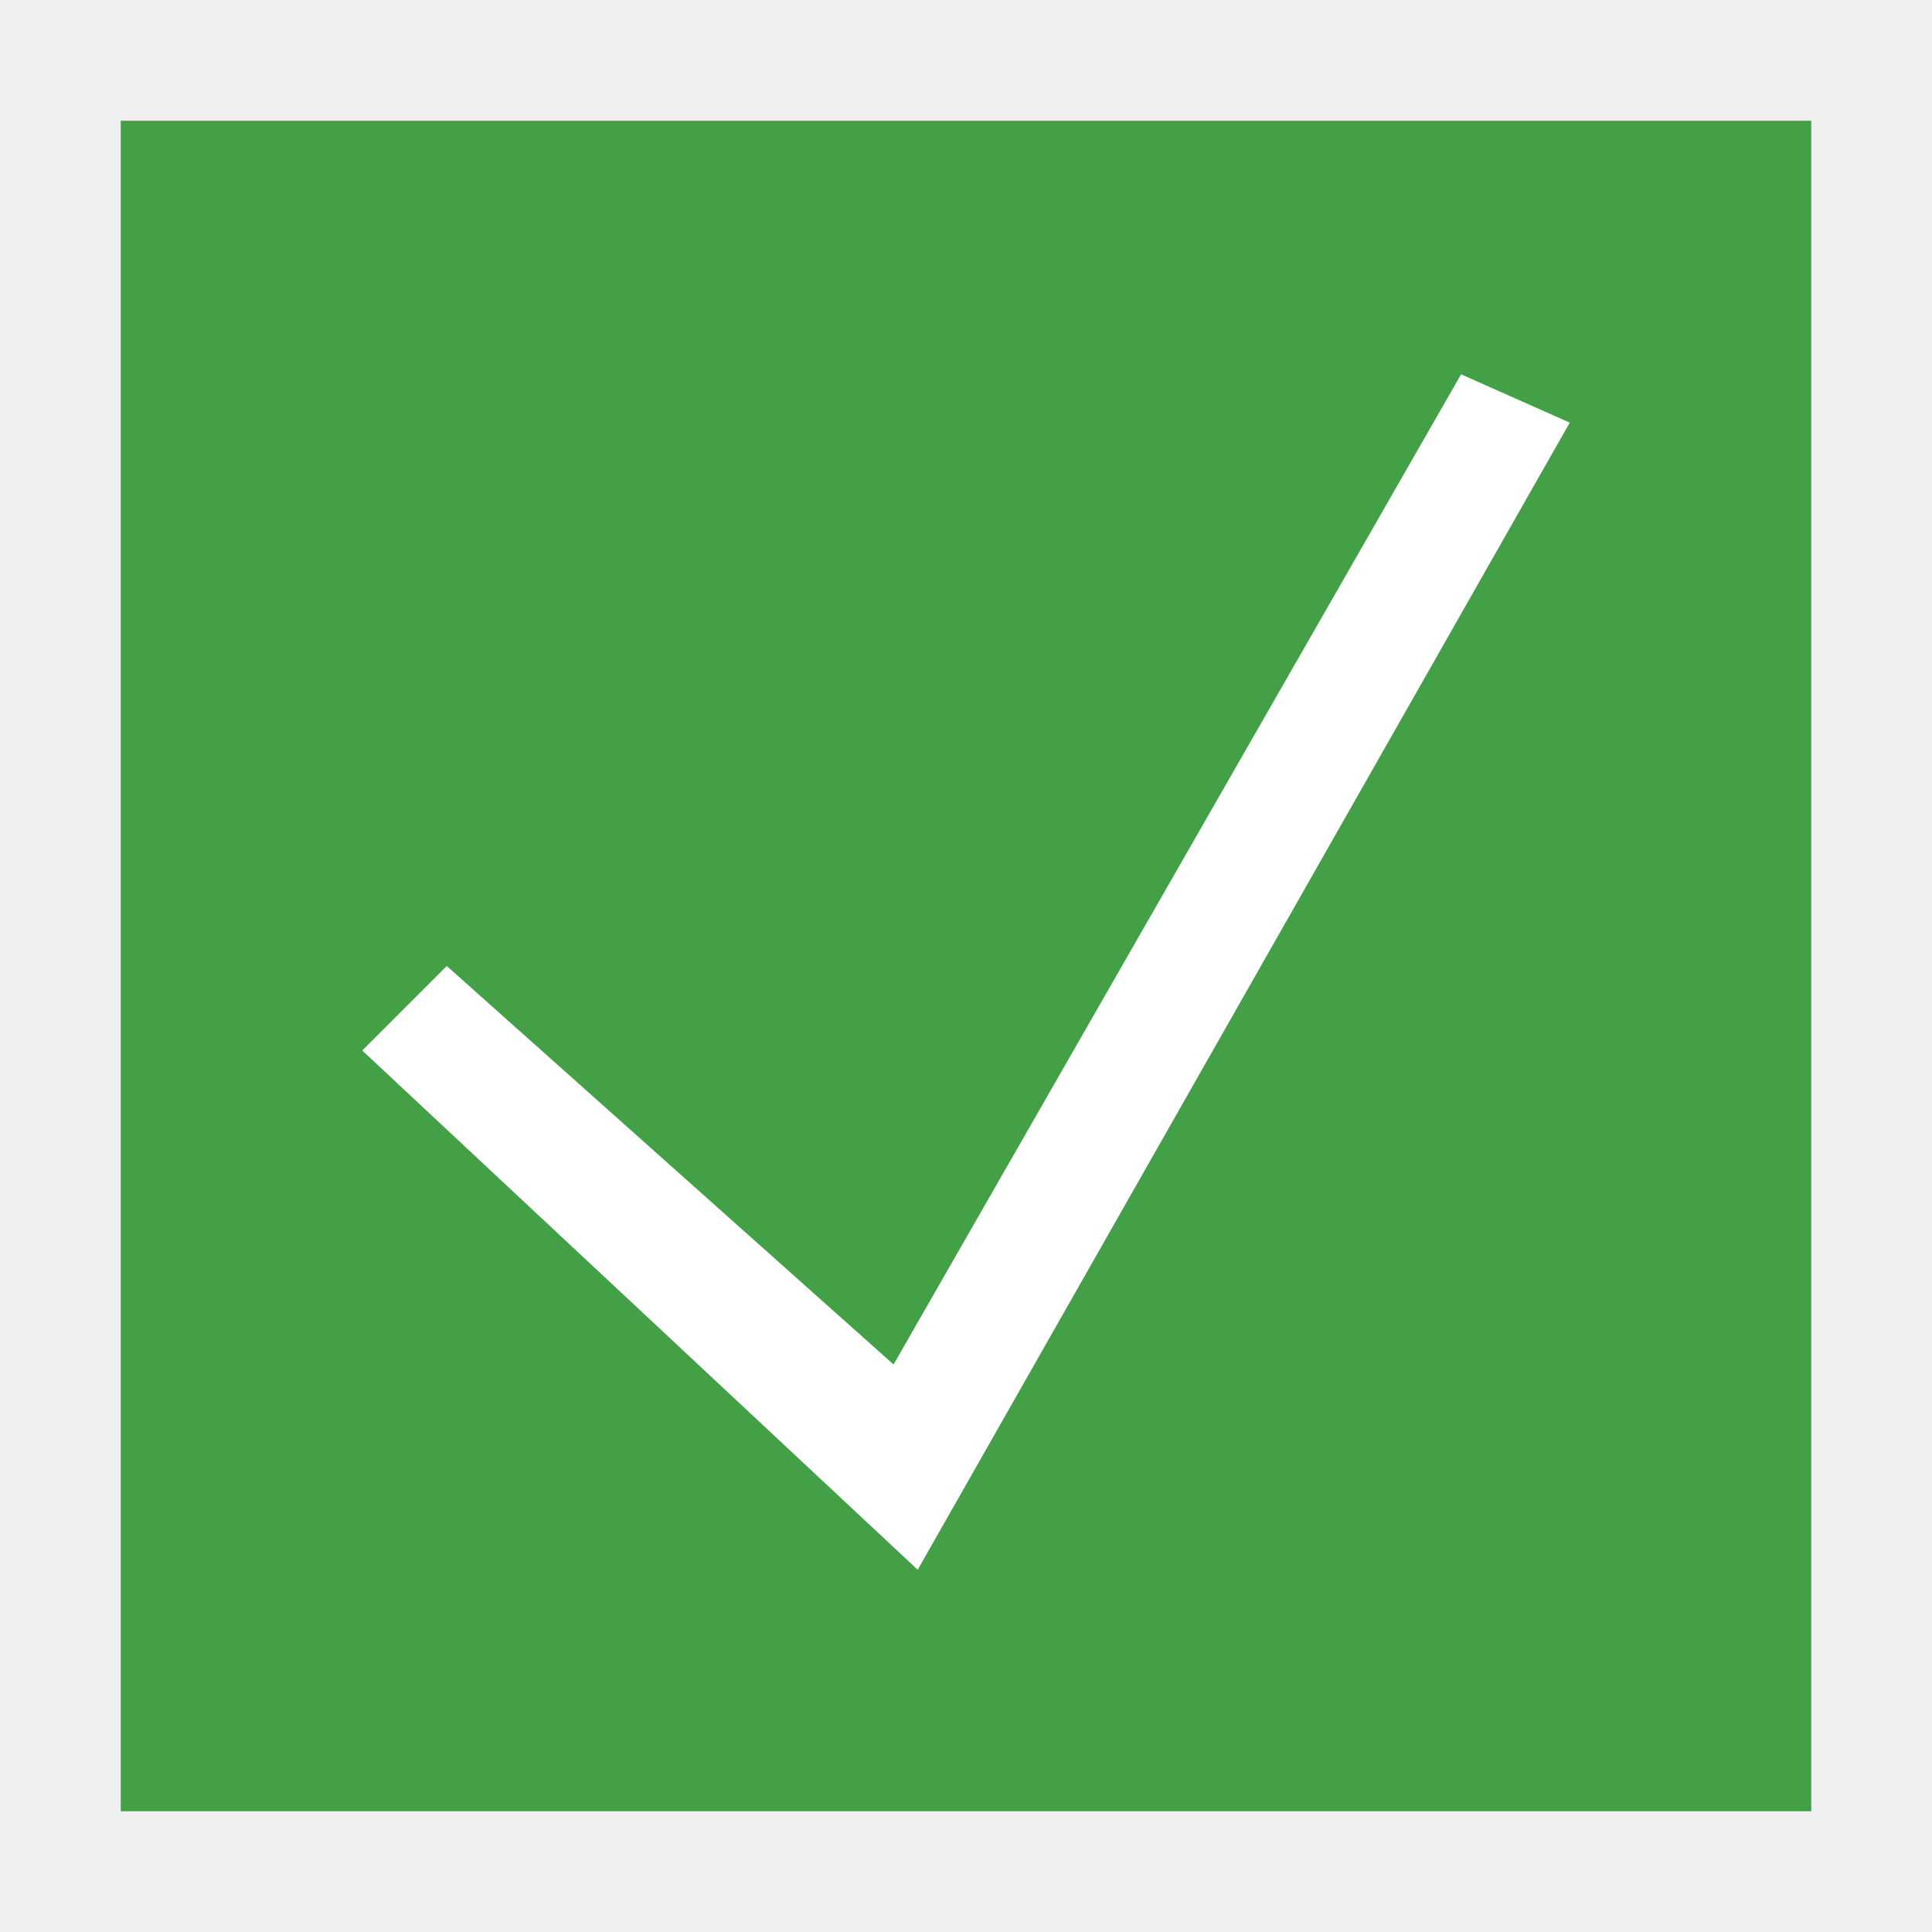
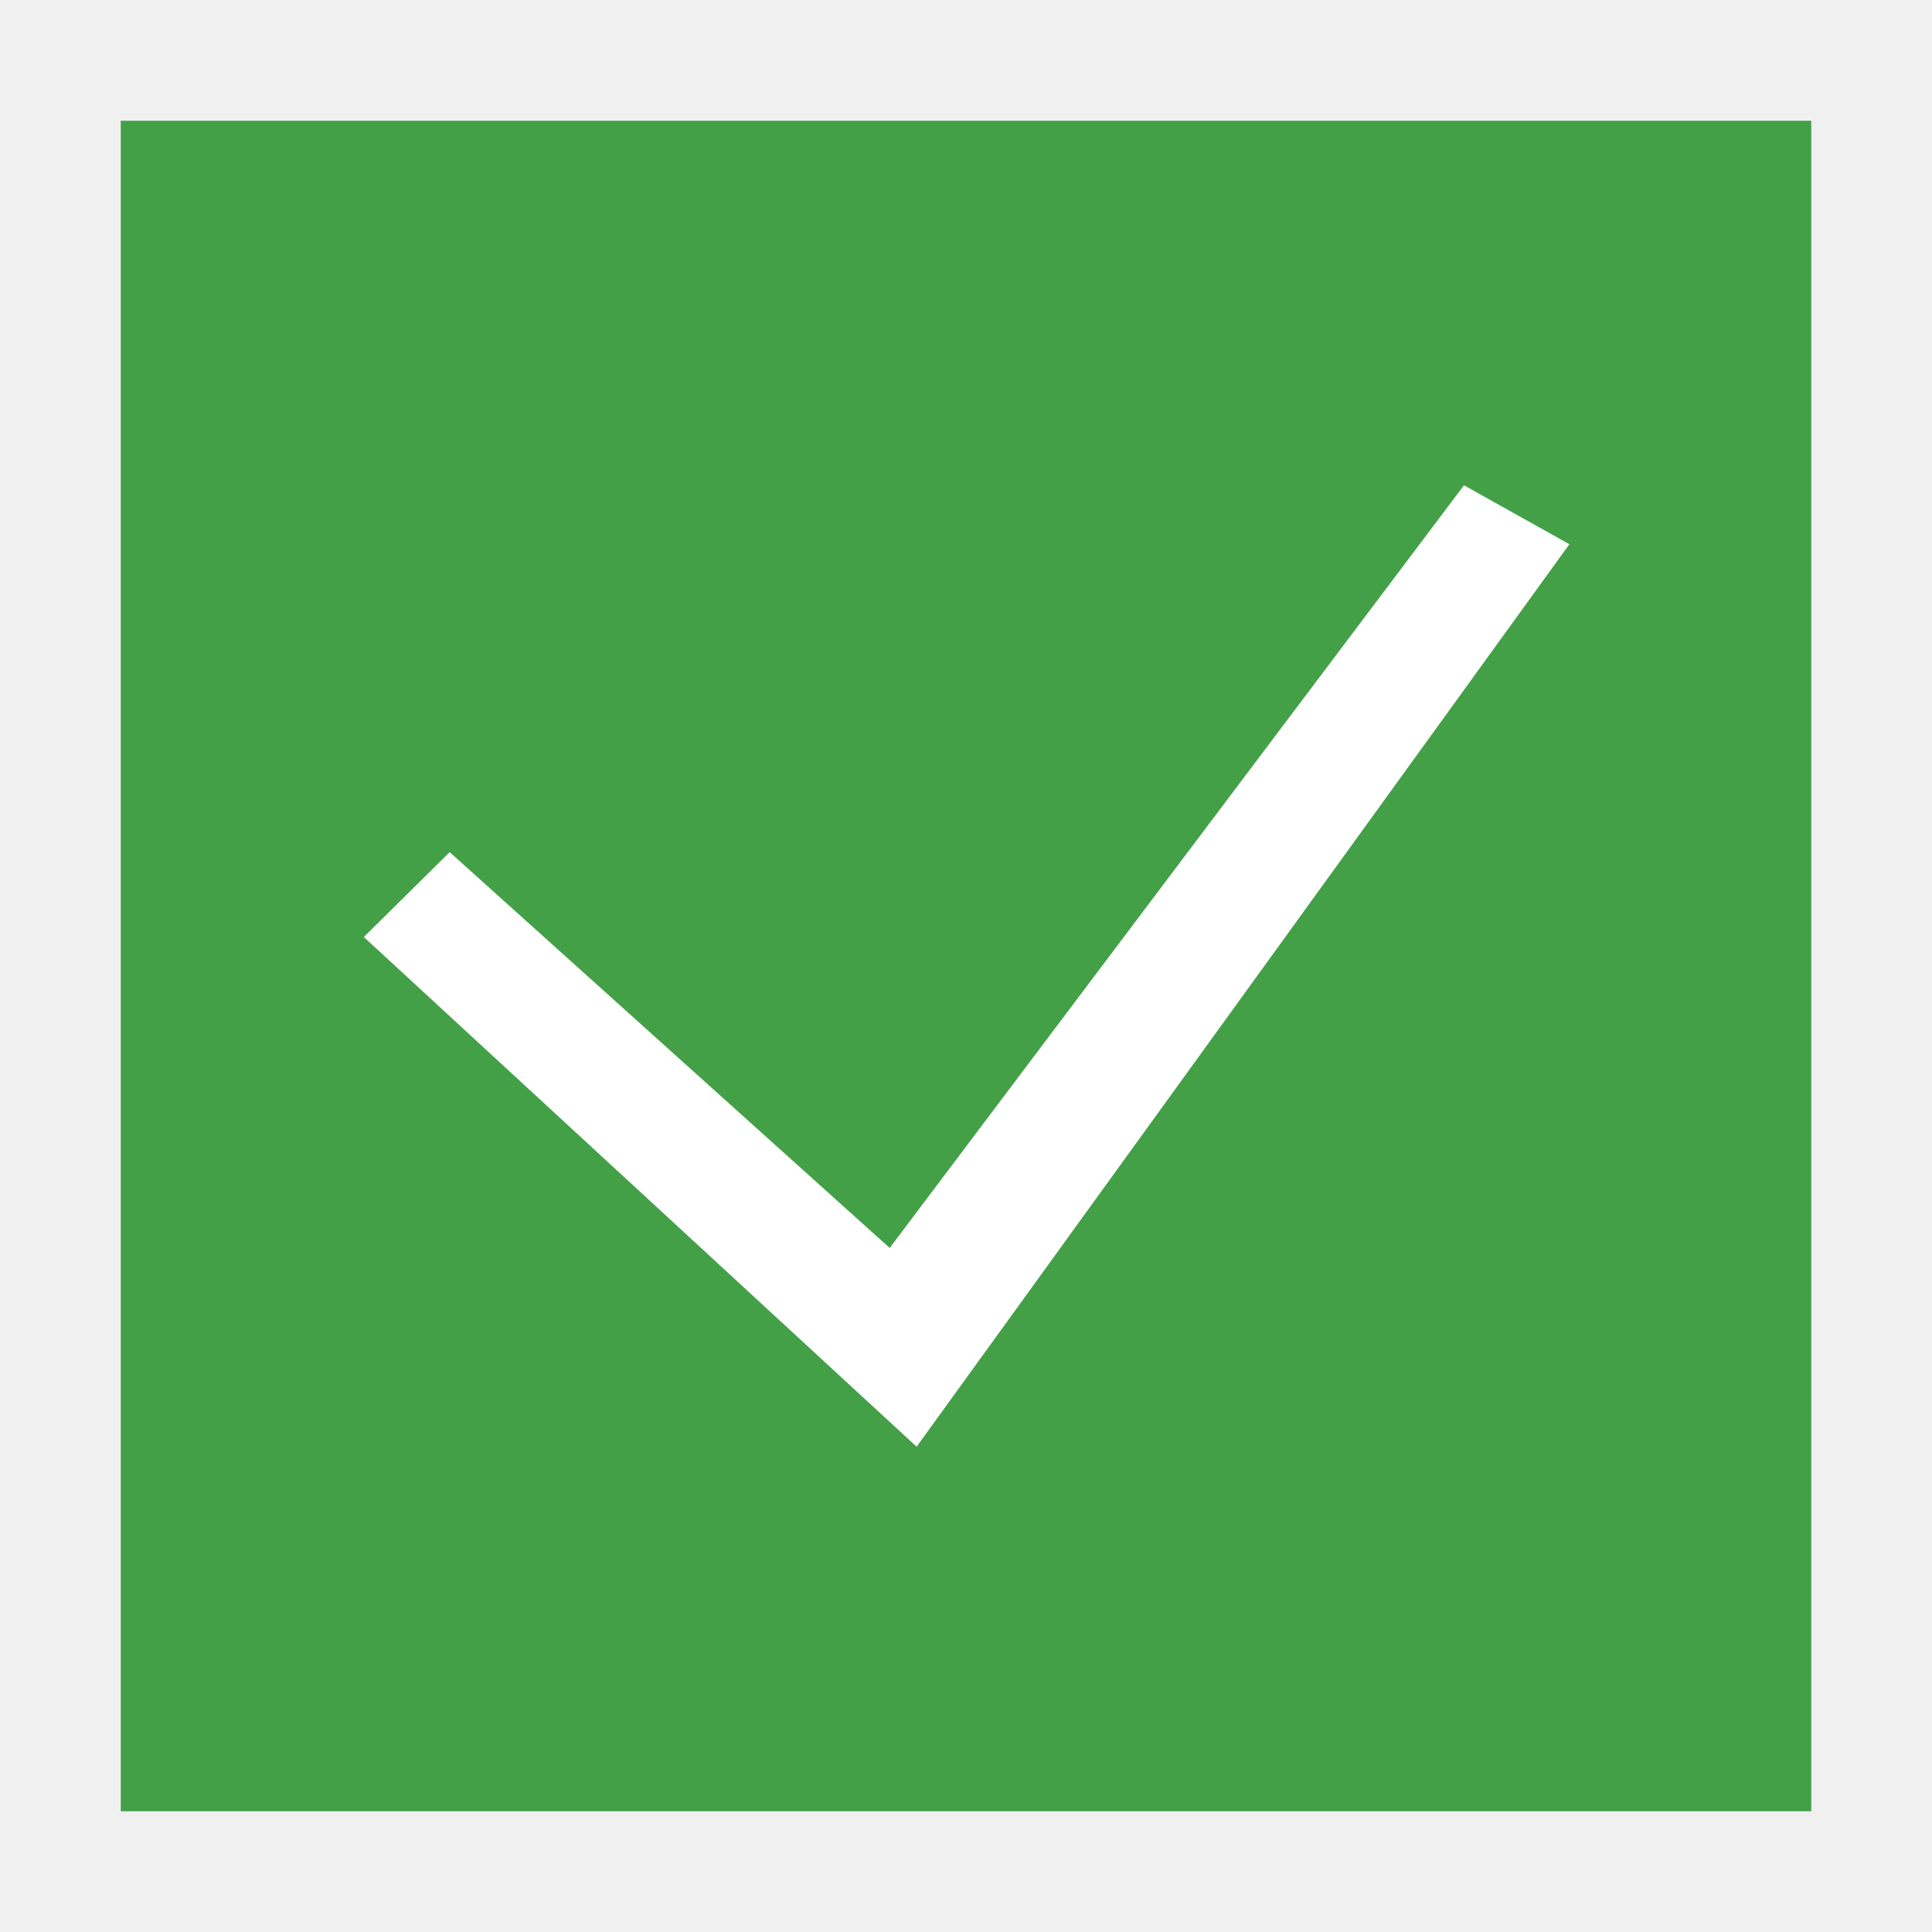
<svg xmlns="http://www.w3.org/2000/svg" version="1.2" baseProfile="tiny" id="task-complete" x="0px" y="0px" viewBox="0 0 16 16" overflow="scroll" xml:space="preserve">
  <path fill="#43A047" d="M1,1h14v14H1V1z" />
-   <polygon fill="#FFFFFF" points="7.6,13 3,8.7 3.7,8 7.4,11.3 12.1,3.1 13,3.5 " />
+   <path fill="#FFFFFF" d="M7.591,11.981L3.013,7.76l0.711-0.703l3.644,3.278l4.756-6.316  l0.873,0.488L7.591,11.981z" />
</svg>
